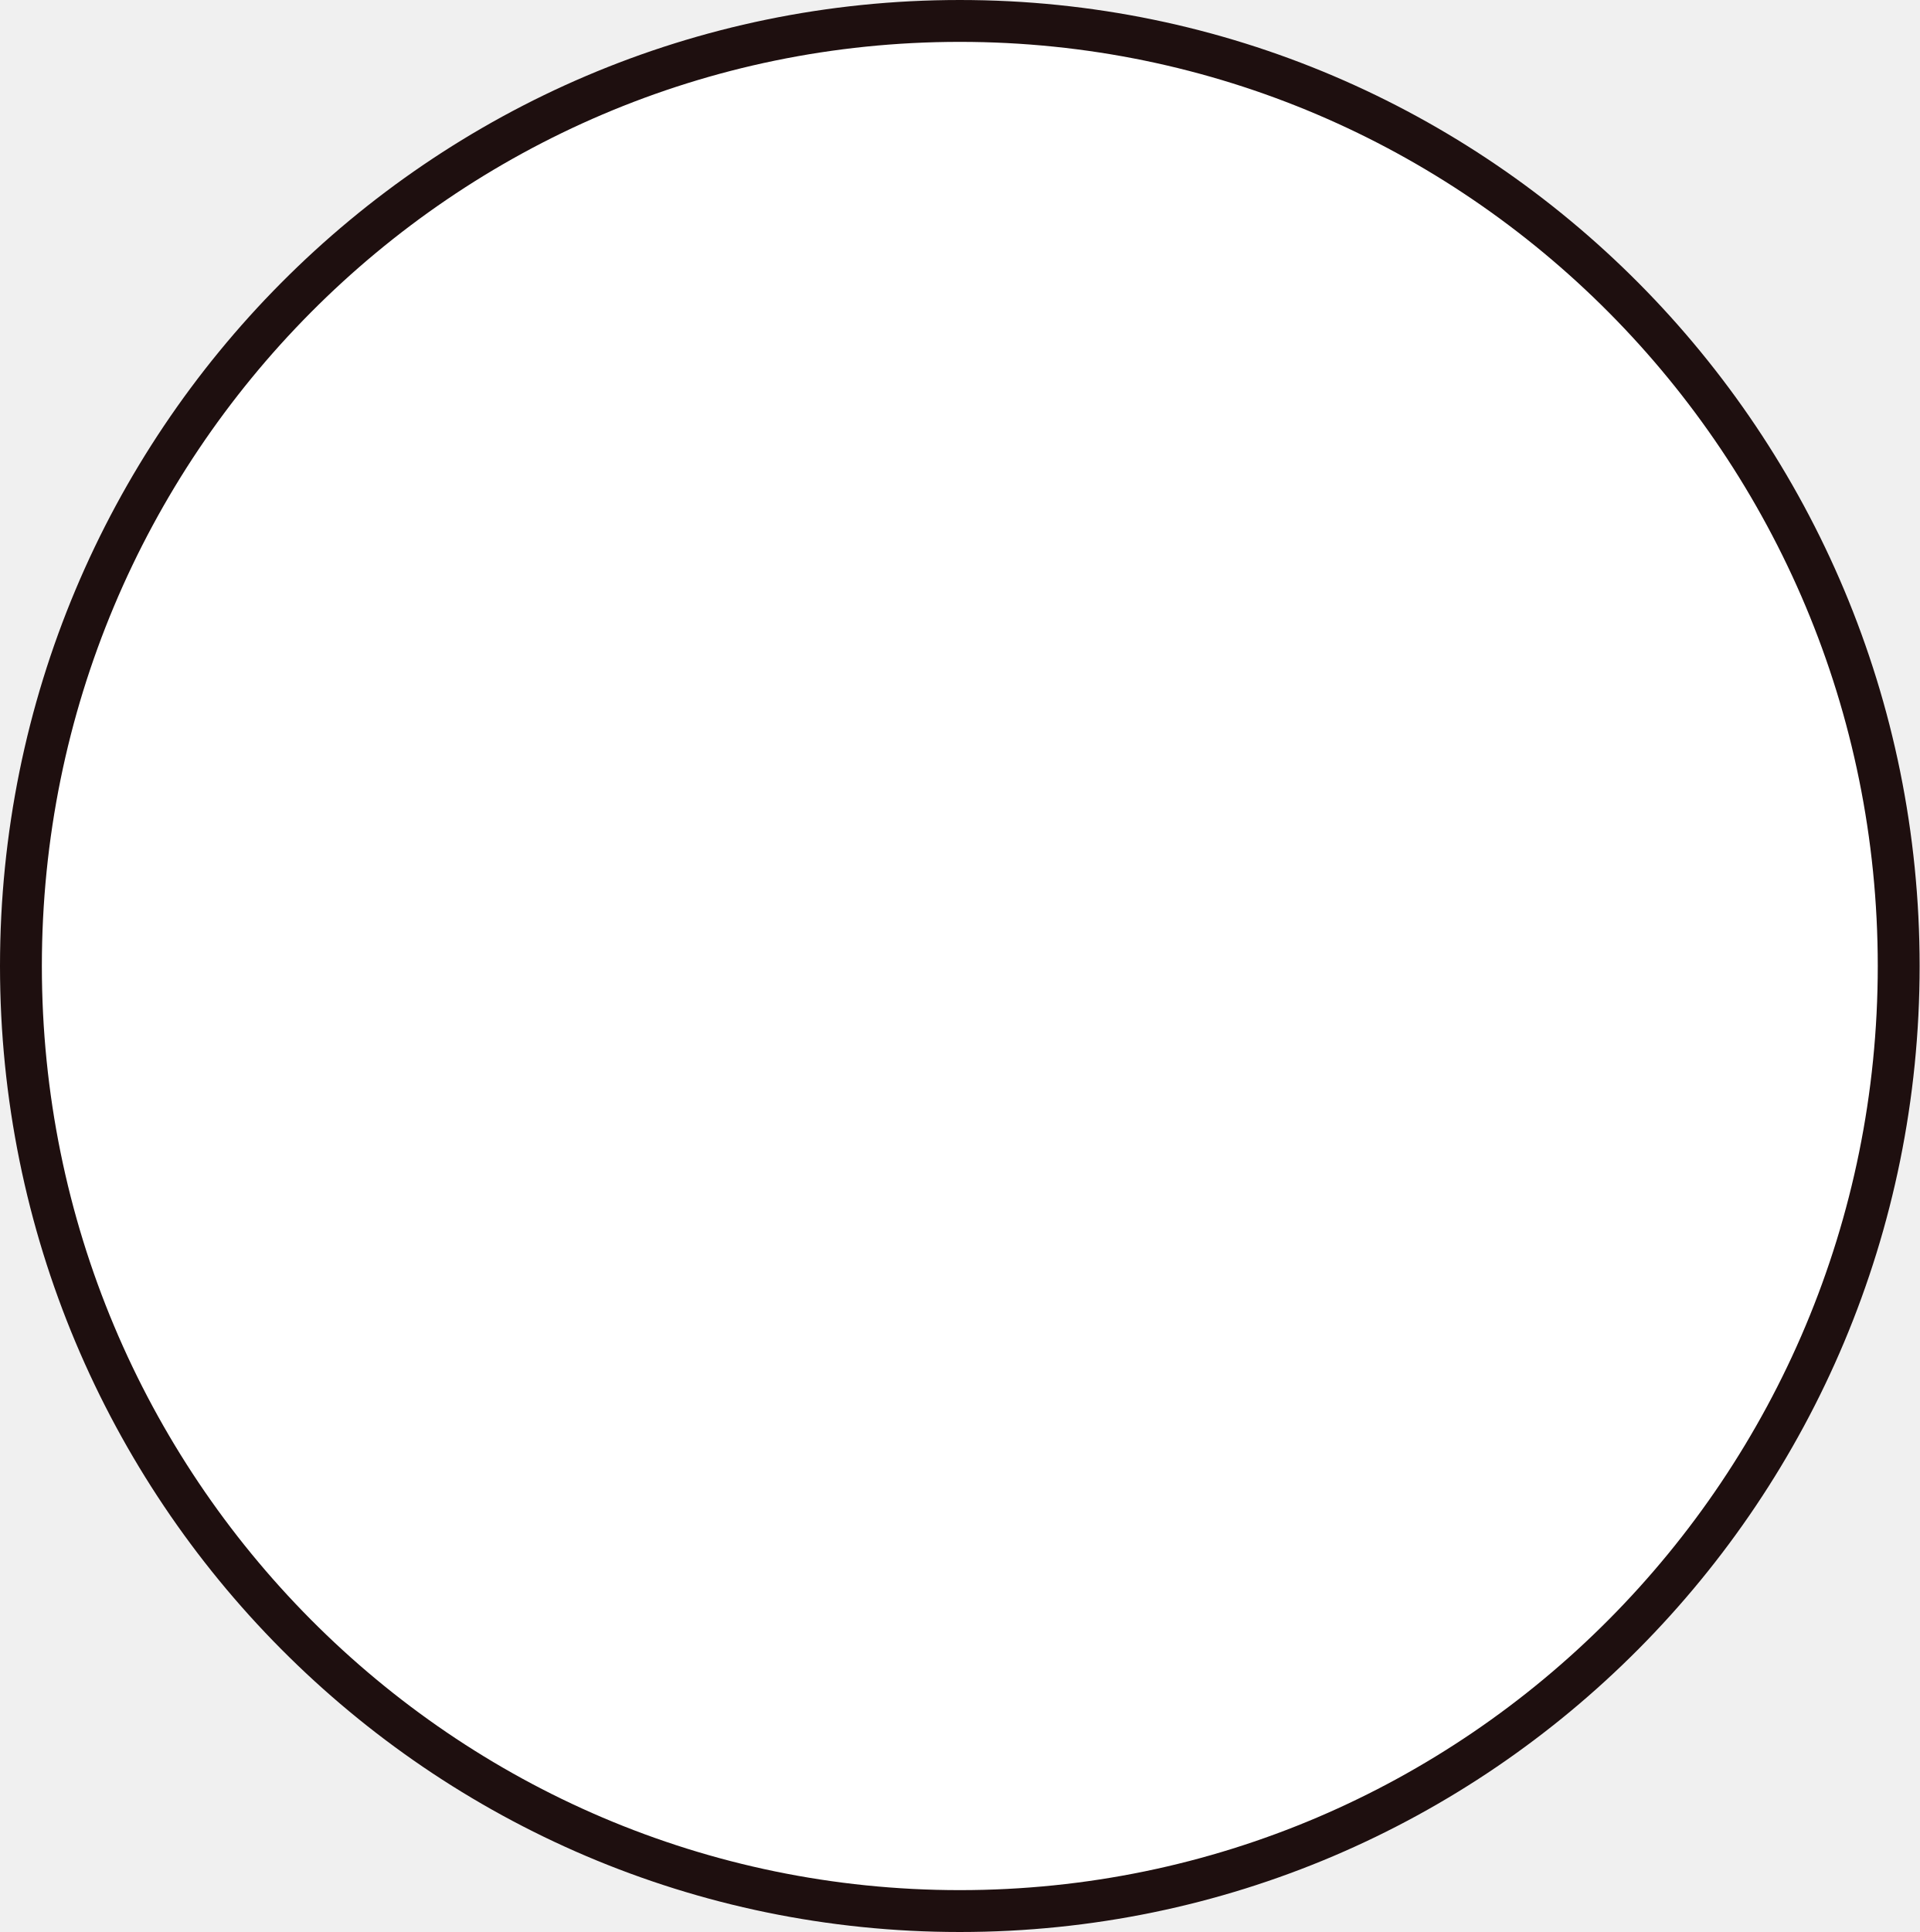
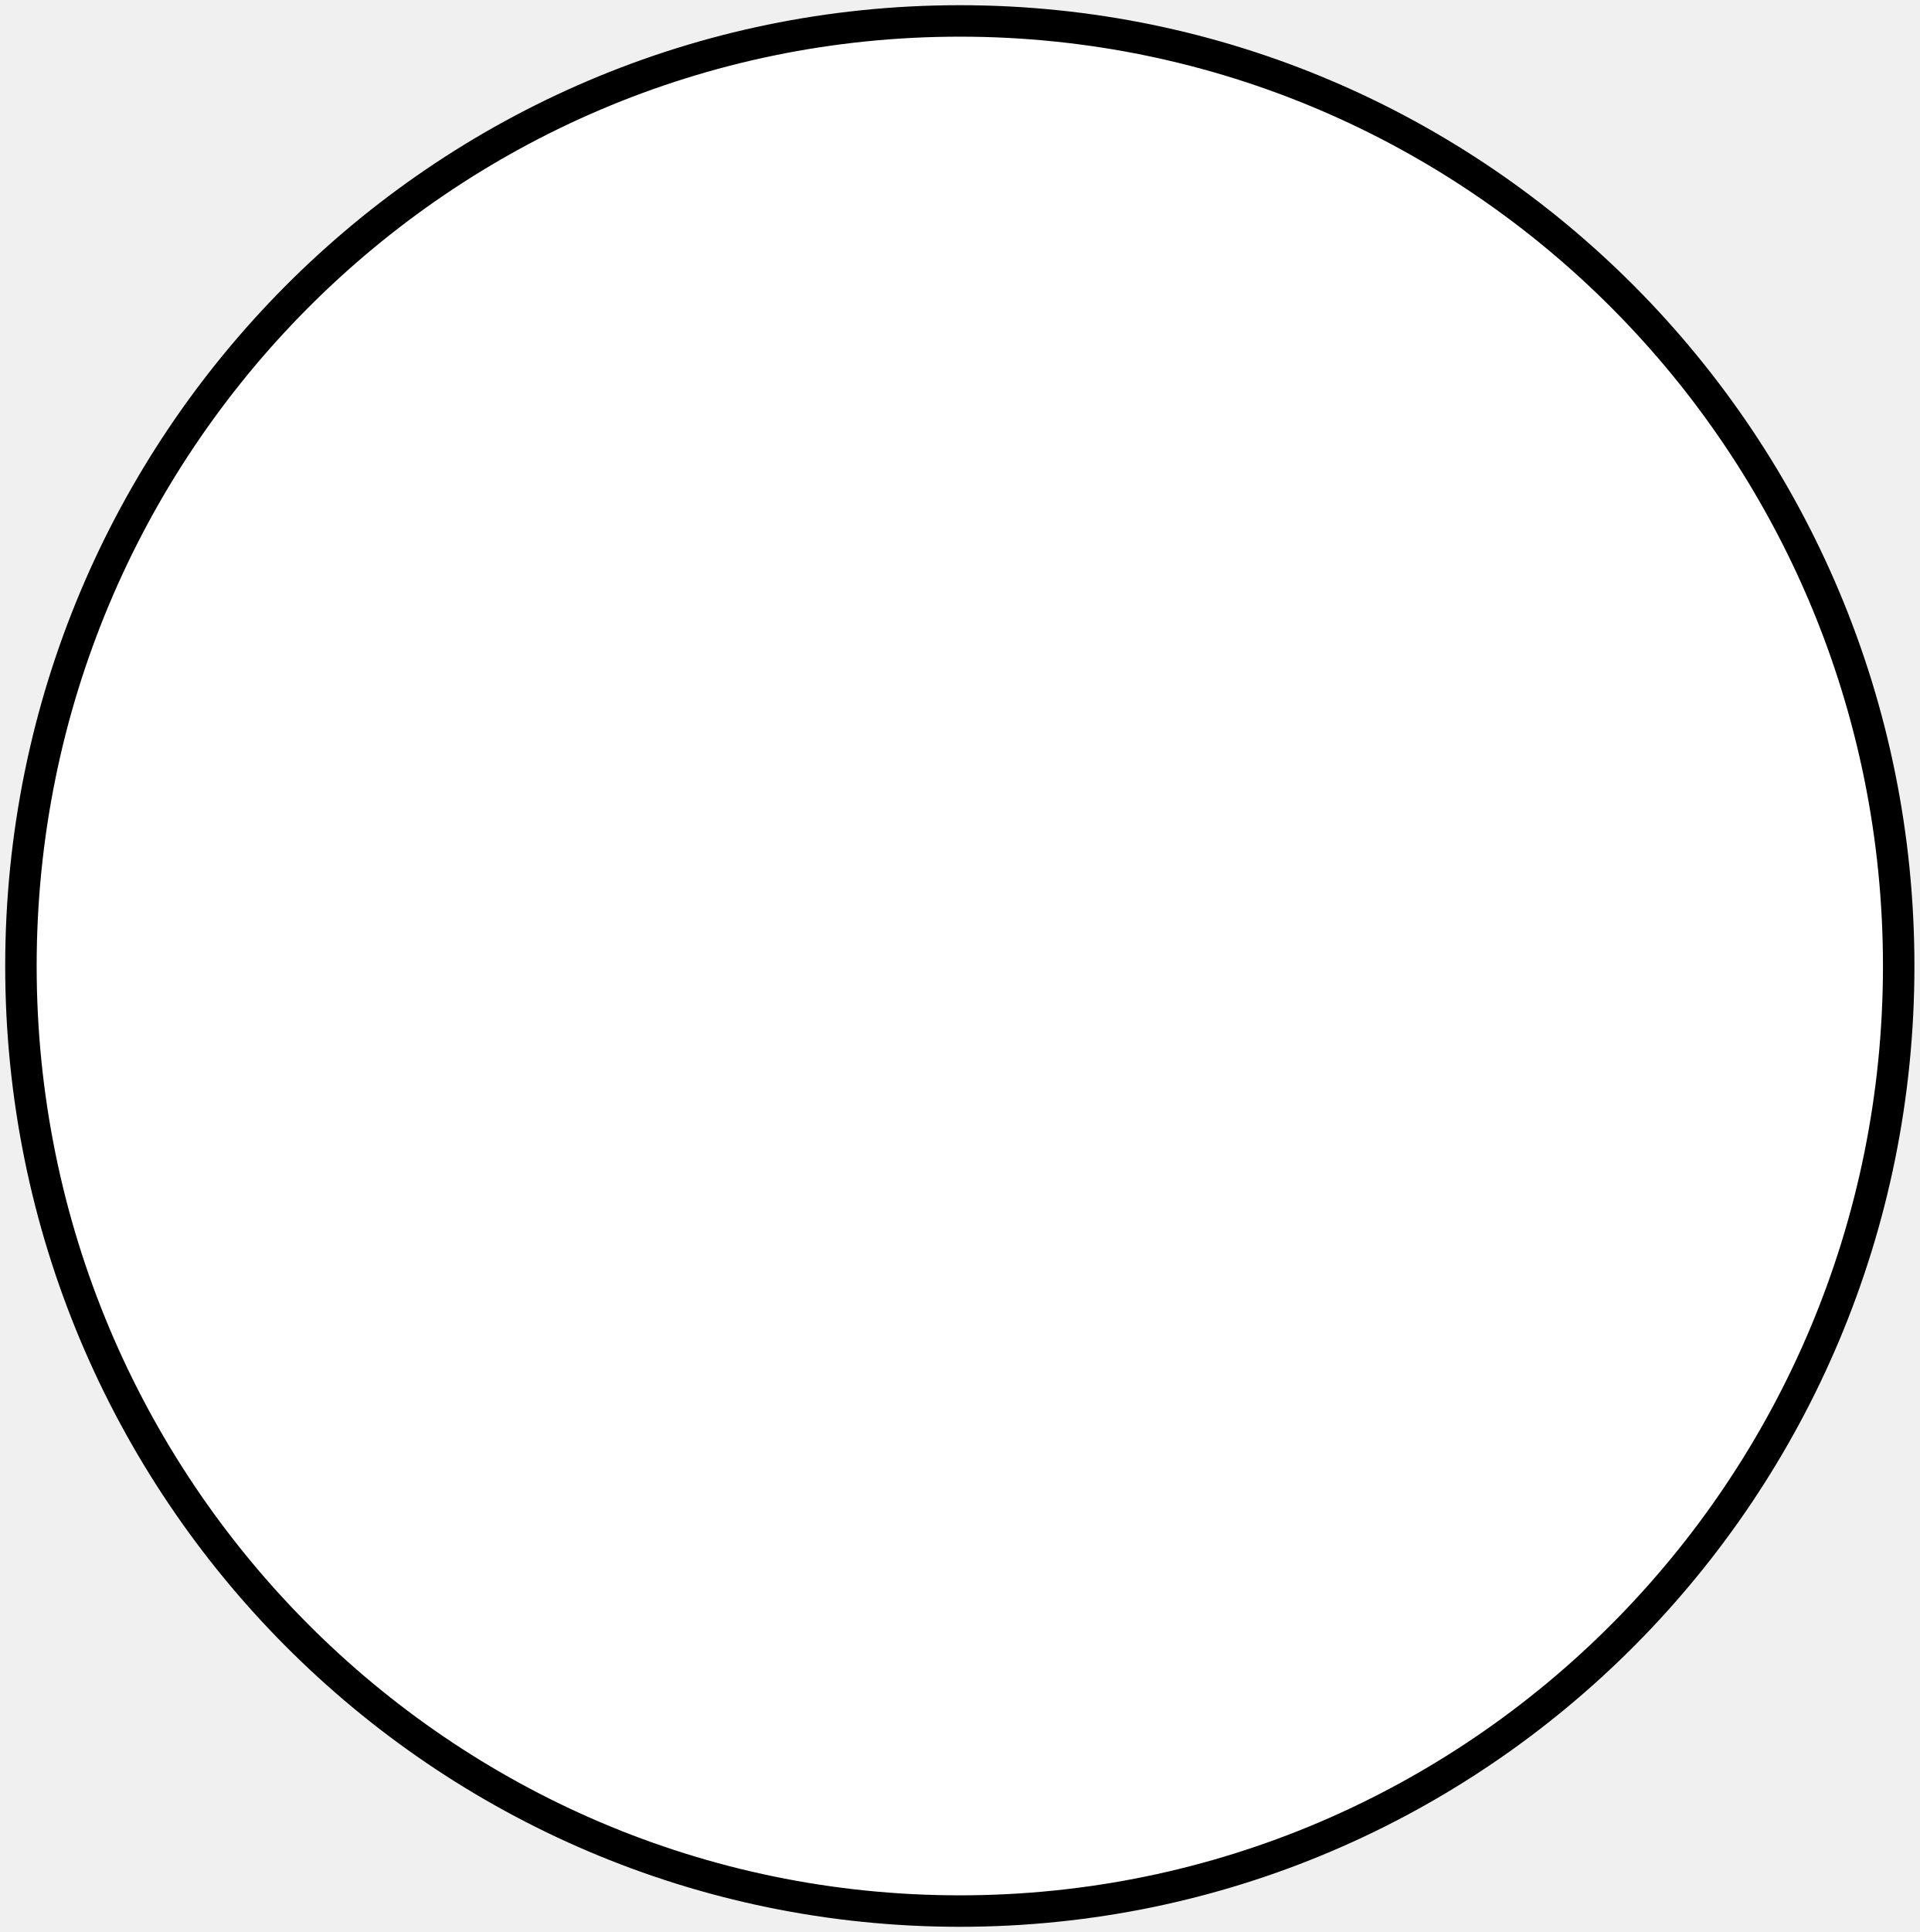
<svg xmlns="http://www.w3.org/2000/svg" preserveAspectRatio="none" overflow="visible" style="display: block;" width="321" height="323" viewBox="0 0 321 323" fill="none">
-   <path id="Face" d="M160.5 319.5C247.209 319.5 317.5 248.761 317.5 161.5C317.5 74.239 247.209 3.5 160.5 3.5C73.791 3.5 3.5 74.239 3.5 161.5C3.5 248.761 73.791 319.5 160.5 319.5Z" fill="white" stroke-width="7" stroke-linecap="round" stroke-linejoin="round" stroke="#1E0F0F" />
+   <path id="Face" d="M160.5 319.5C247.209 319.5 317.5 248.761 317.5 161.5C317.5 74.239 247.209 3.5 160.5 3.5C73.791 3.5 3.5 74.239 3.5 161.5C3.5 248.761 73.791 319.5 160.5 319.5Z" fill="white" stroke-width="5.26" stroke-linecap="round" stroke-linejoin="round" stroke="#000000" />
</svg>
